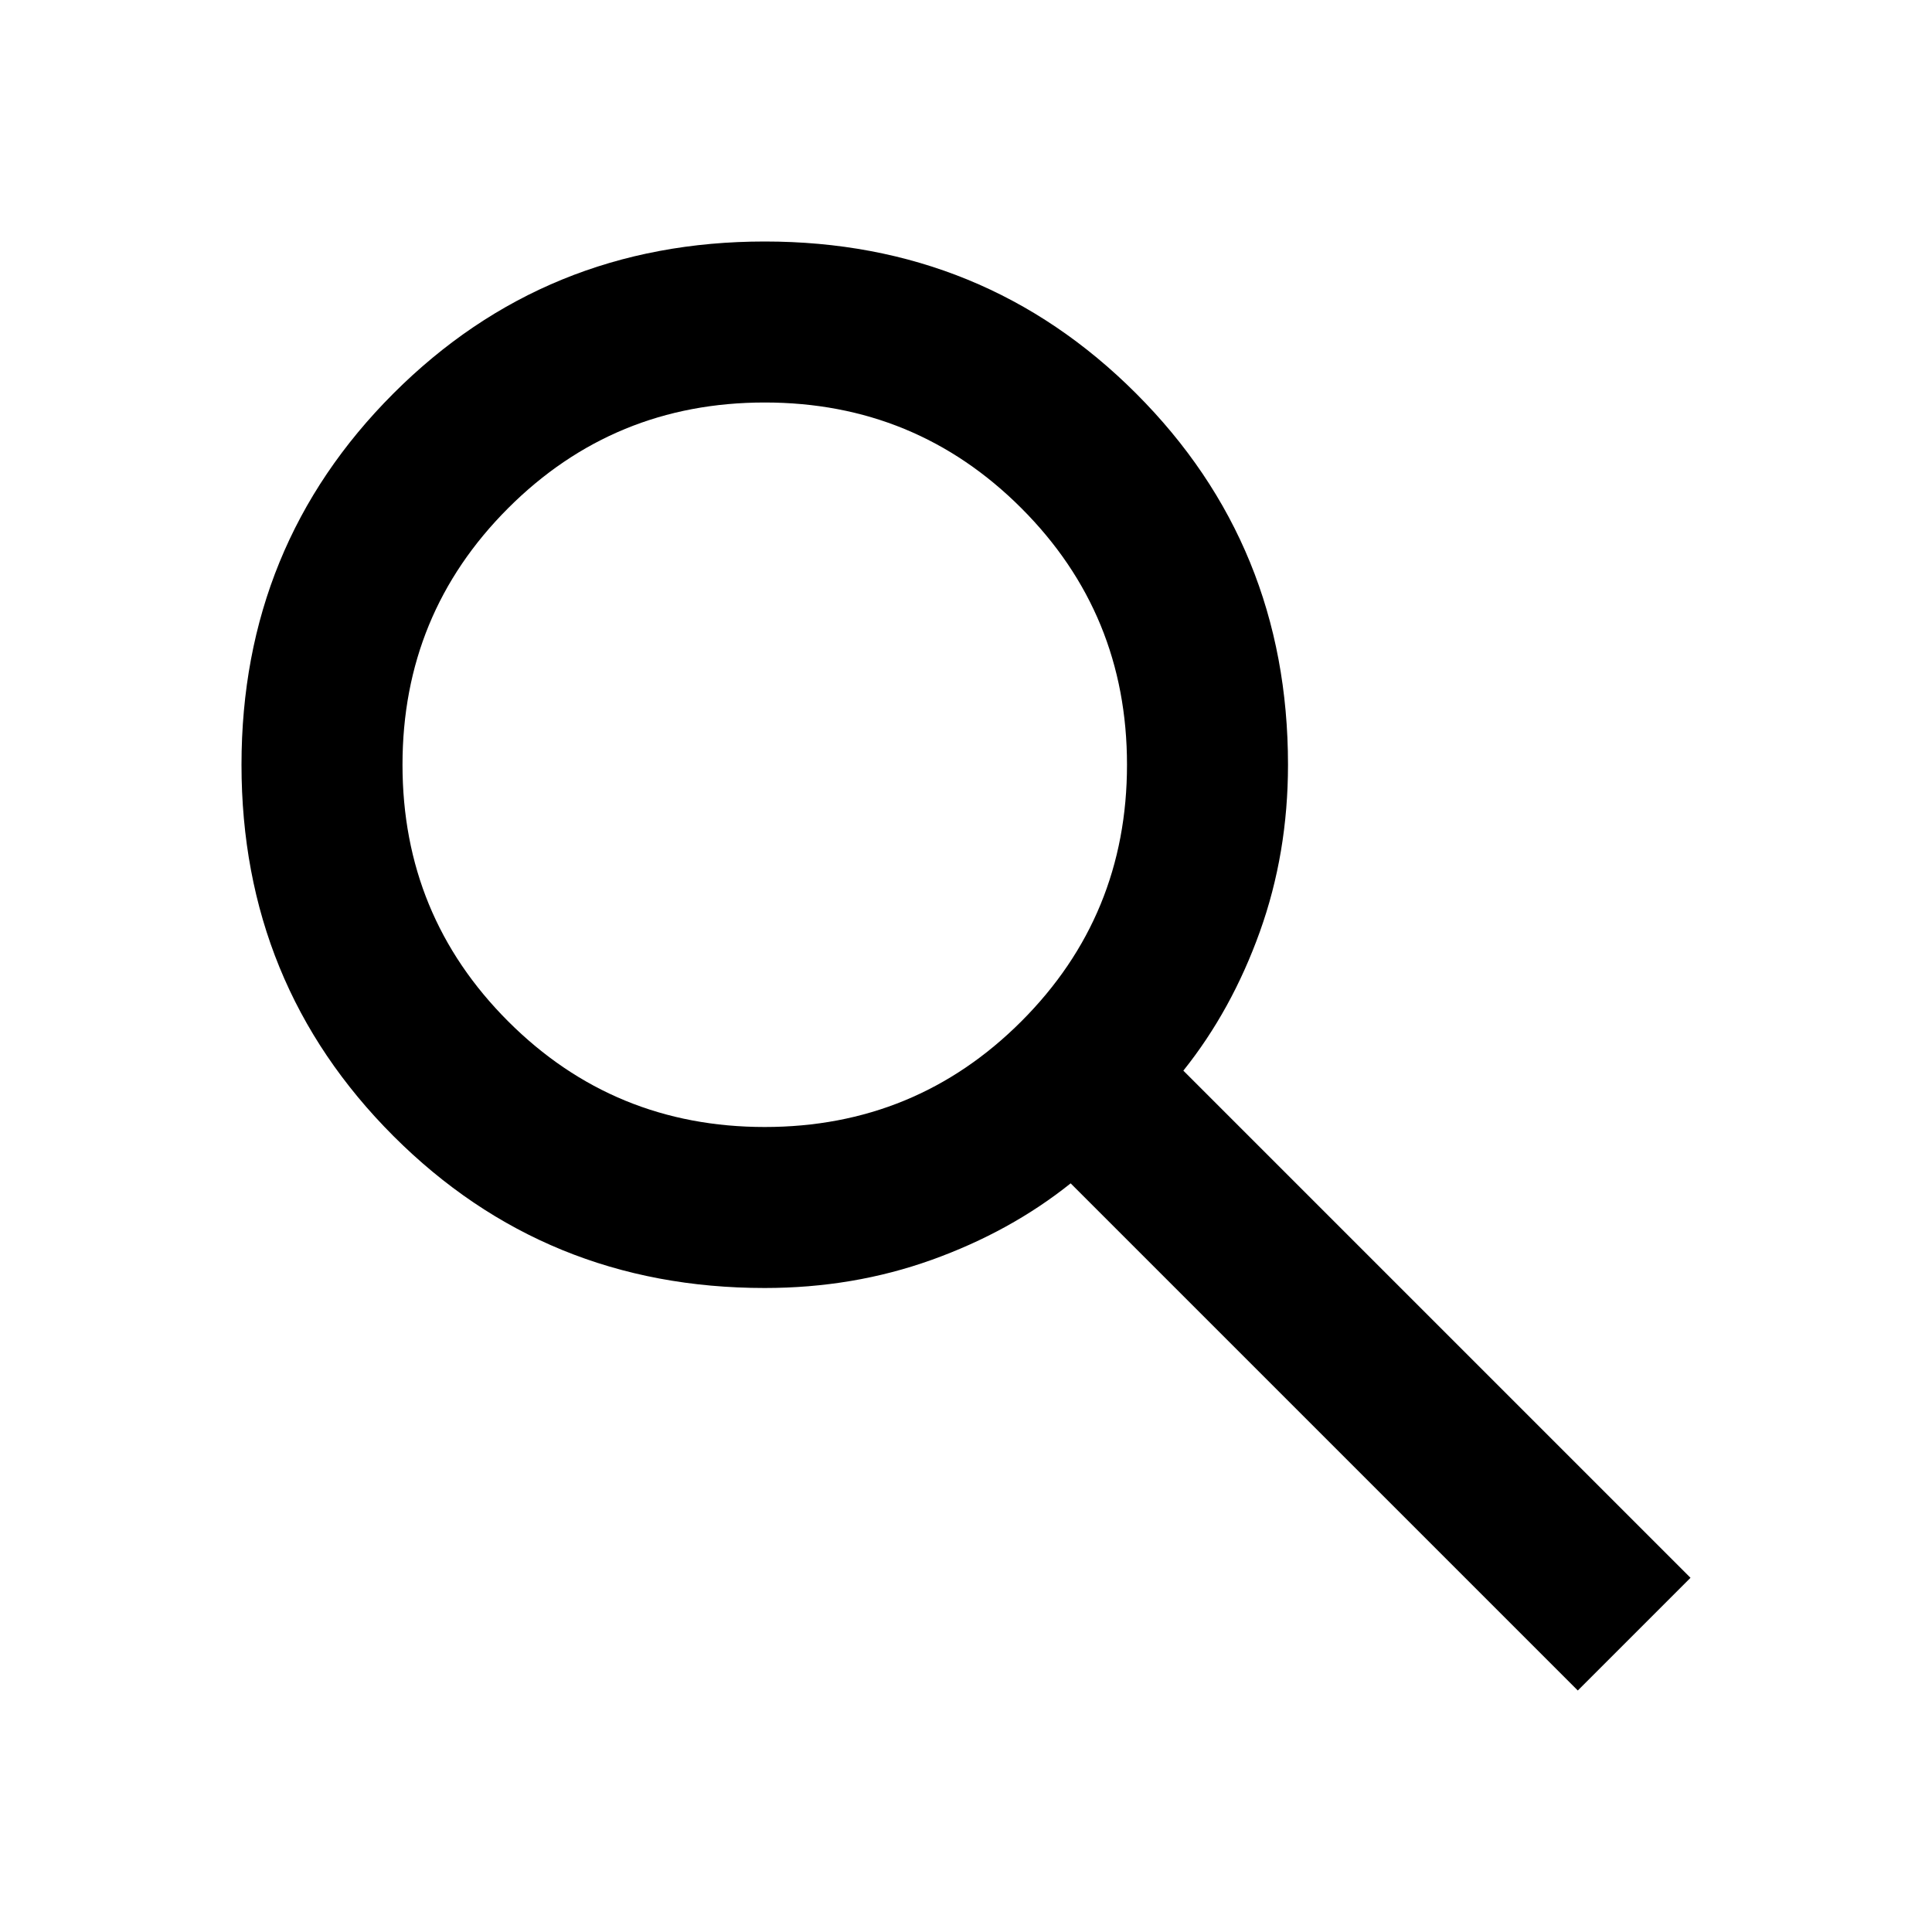
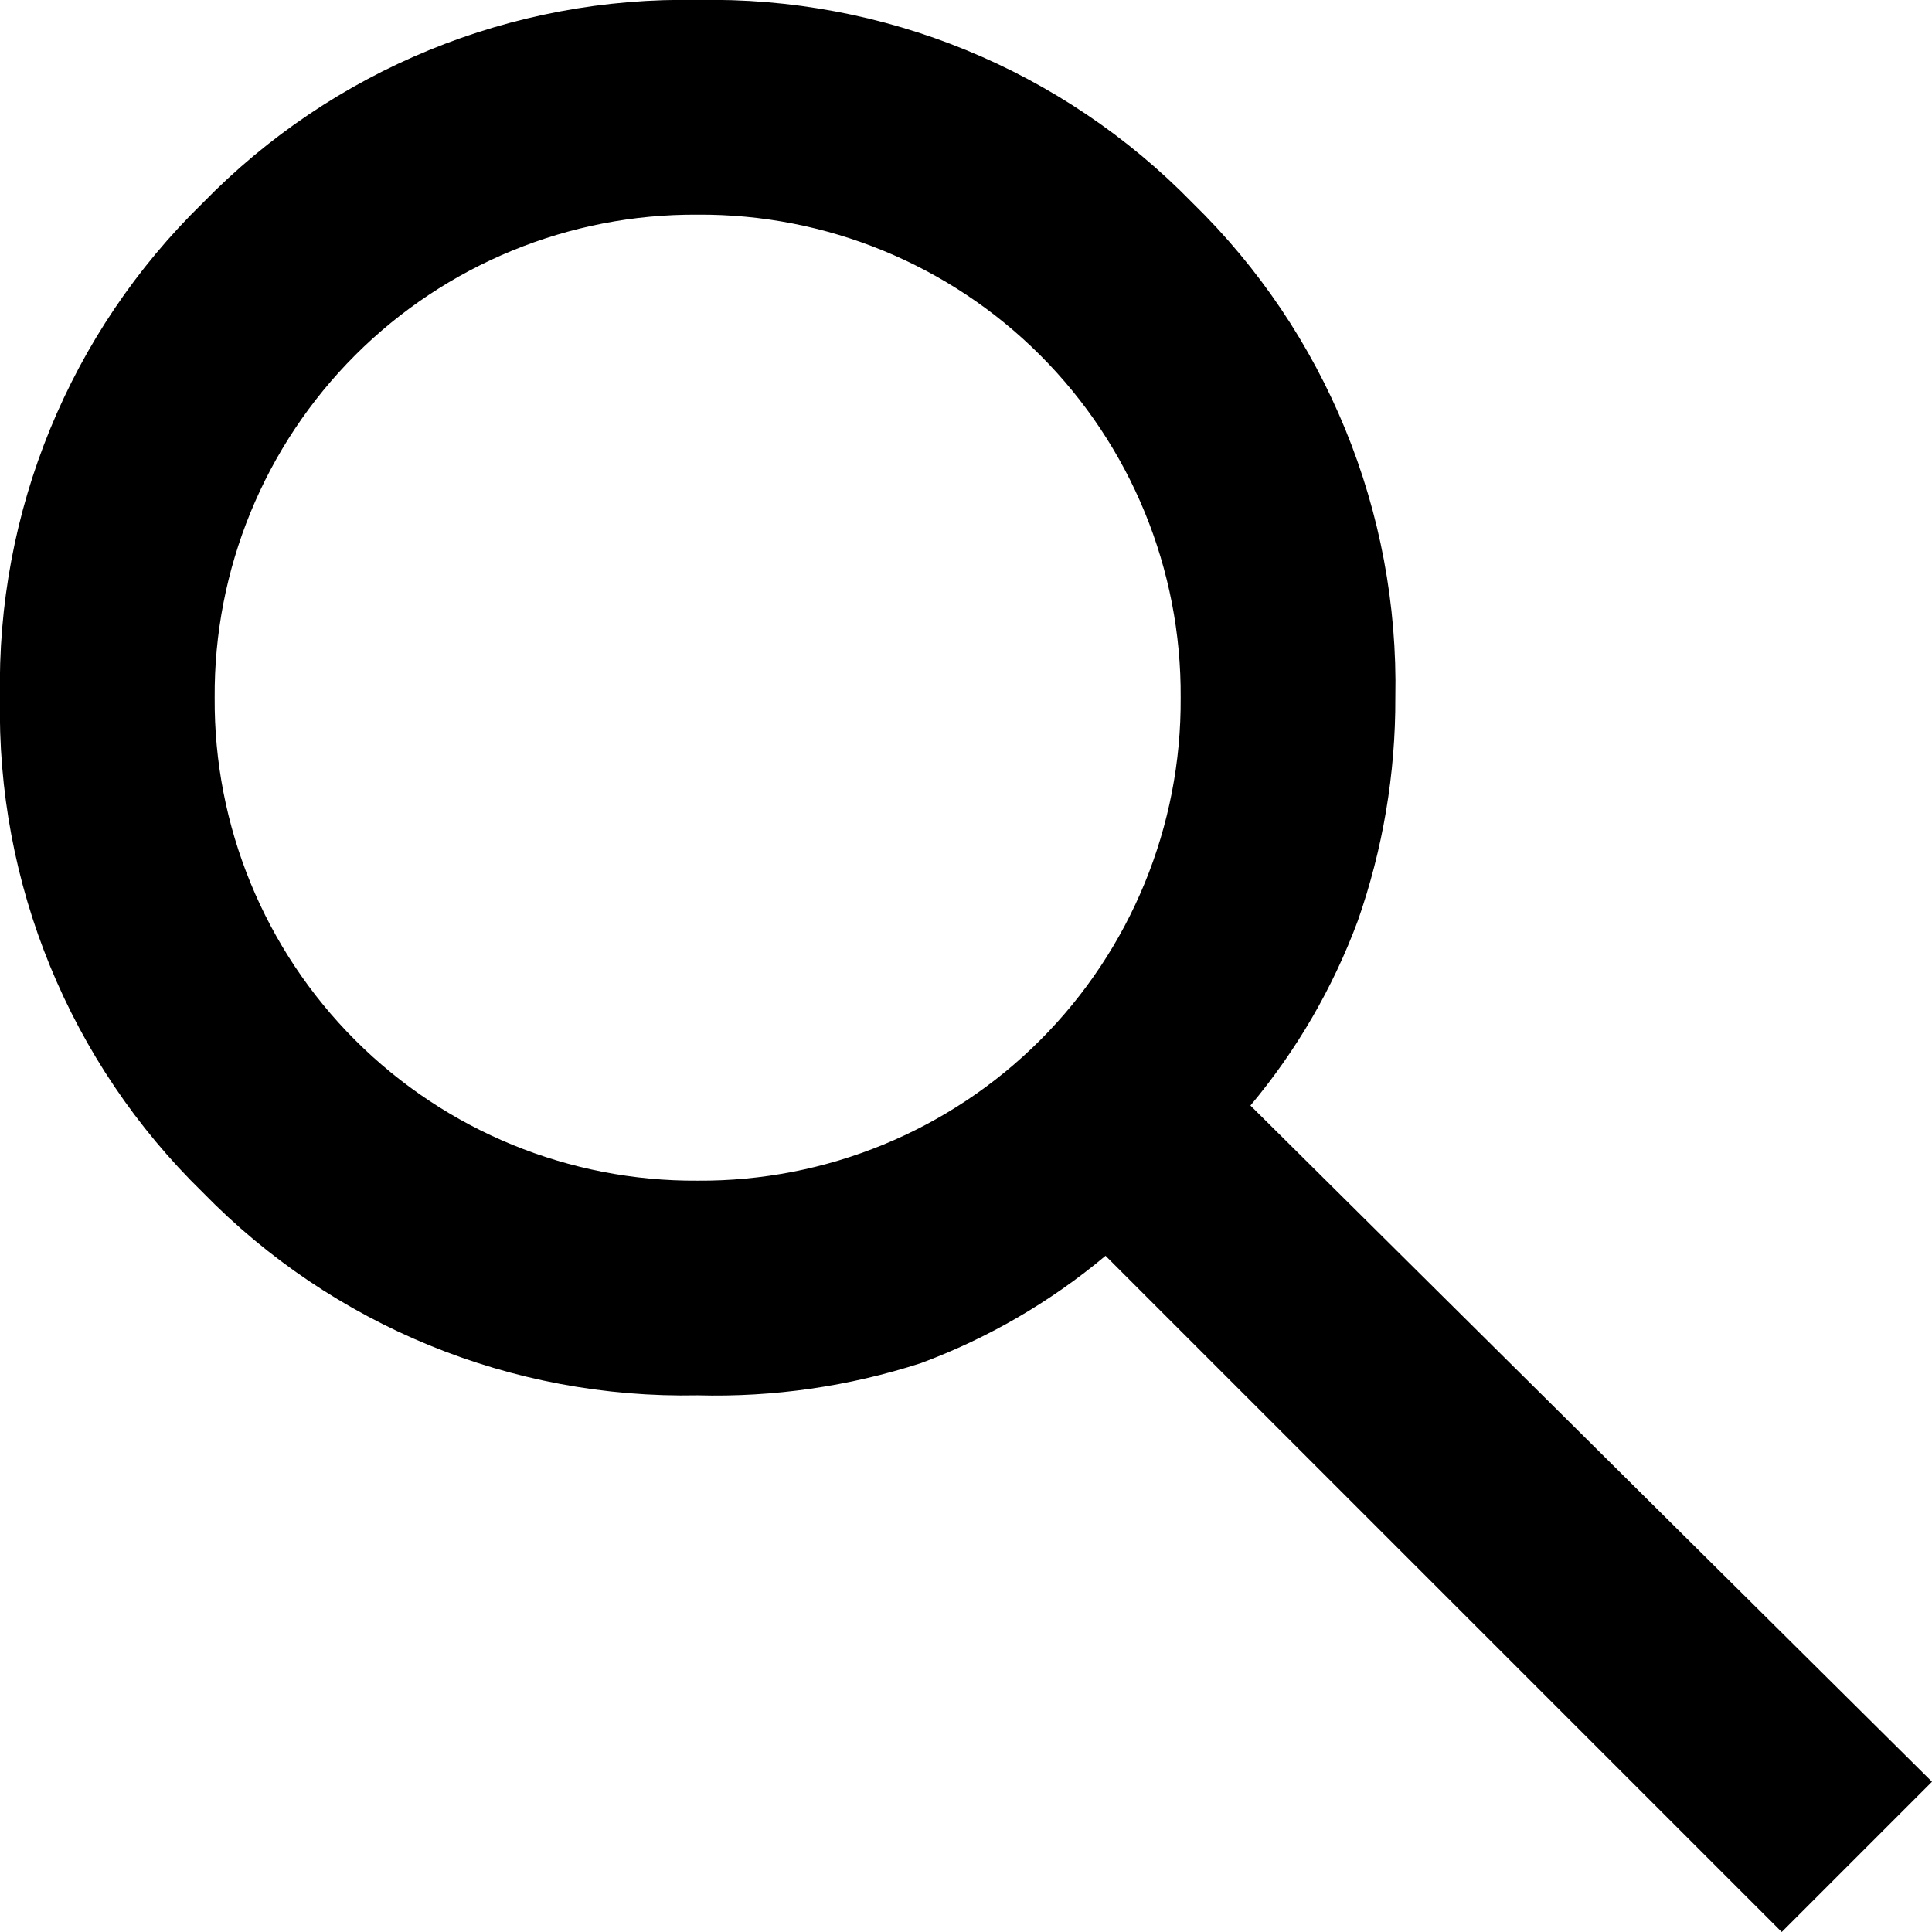
- <svg xmlns="http://www.w3.org/2000/svg" height="24" viewBox="0 -960 960 960" width="24">
-   <path d="M784-120 532-372q-30 24-69 38t-83 14q-109 0-184.5-75.5T120-580q0-109 75.5-184.5T380-840q109 0 184.5 75.5T640-580q0 44-14 83t-38 69l252 252-56 56ZM380-400q75 0 127.5-52.5T560-580q0-75-52.5-127.5T380-760q-75 0-127.5 52.5T200-580q0 75 52.5 127.5T380-400Z" />
+ <svg xmlns="http://www.w3.org/2000/svg" viewBox="0 0 18 18">
+   <g id="katman_2" data-name="katman 2">
+     <g id="katman_1-2" data-name="katman 1">
+       <path d="M16.6,18l-6.3-6.3a5.85,5.85,0,0,1-1.72,1A6.22,6.22,0,0,1,6.5,13a6.26,6.26,0,0,1-4.61-1.89A6.26,6.26,0,0,1,0,6.5,6.26,6.26,0,0,1,1.89,1.89,6.26,6.26,0,0,1,6.5,0a6.26,6.26,0,0,1,4.61,1.89A6.26,6.26,0,0,1,13,6.5a6.22,6.22,0,0,1-.35,2.08,5.85,5.85,0,0,1-1,1.72L18,16.6ZM6.5,11A4.47,4.47,0,0,0,11,6.5,4.47,4.47,0,0,0,6.5,2,4.47,4.47,0,0,0,2,6.5,4.47,4.47,0,0,0,6.5,11Z" />
+     </g>
+   </g>
</svg>
